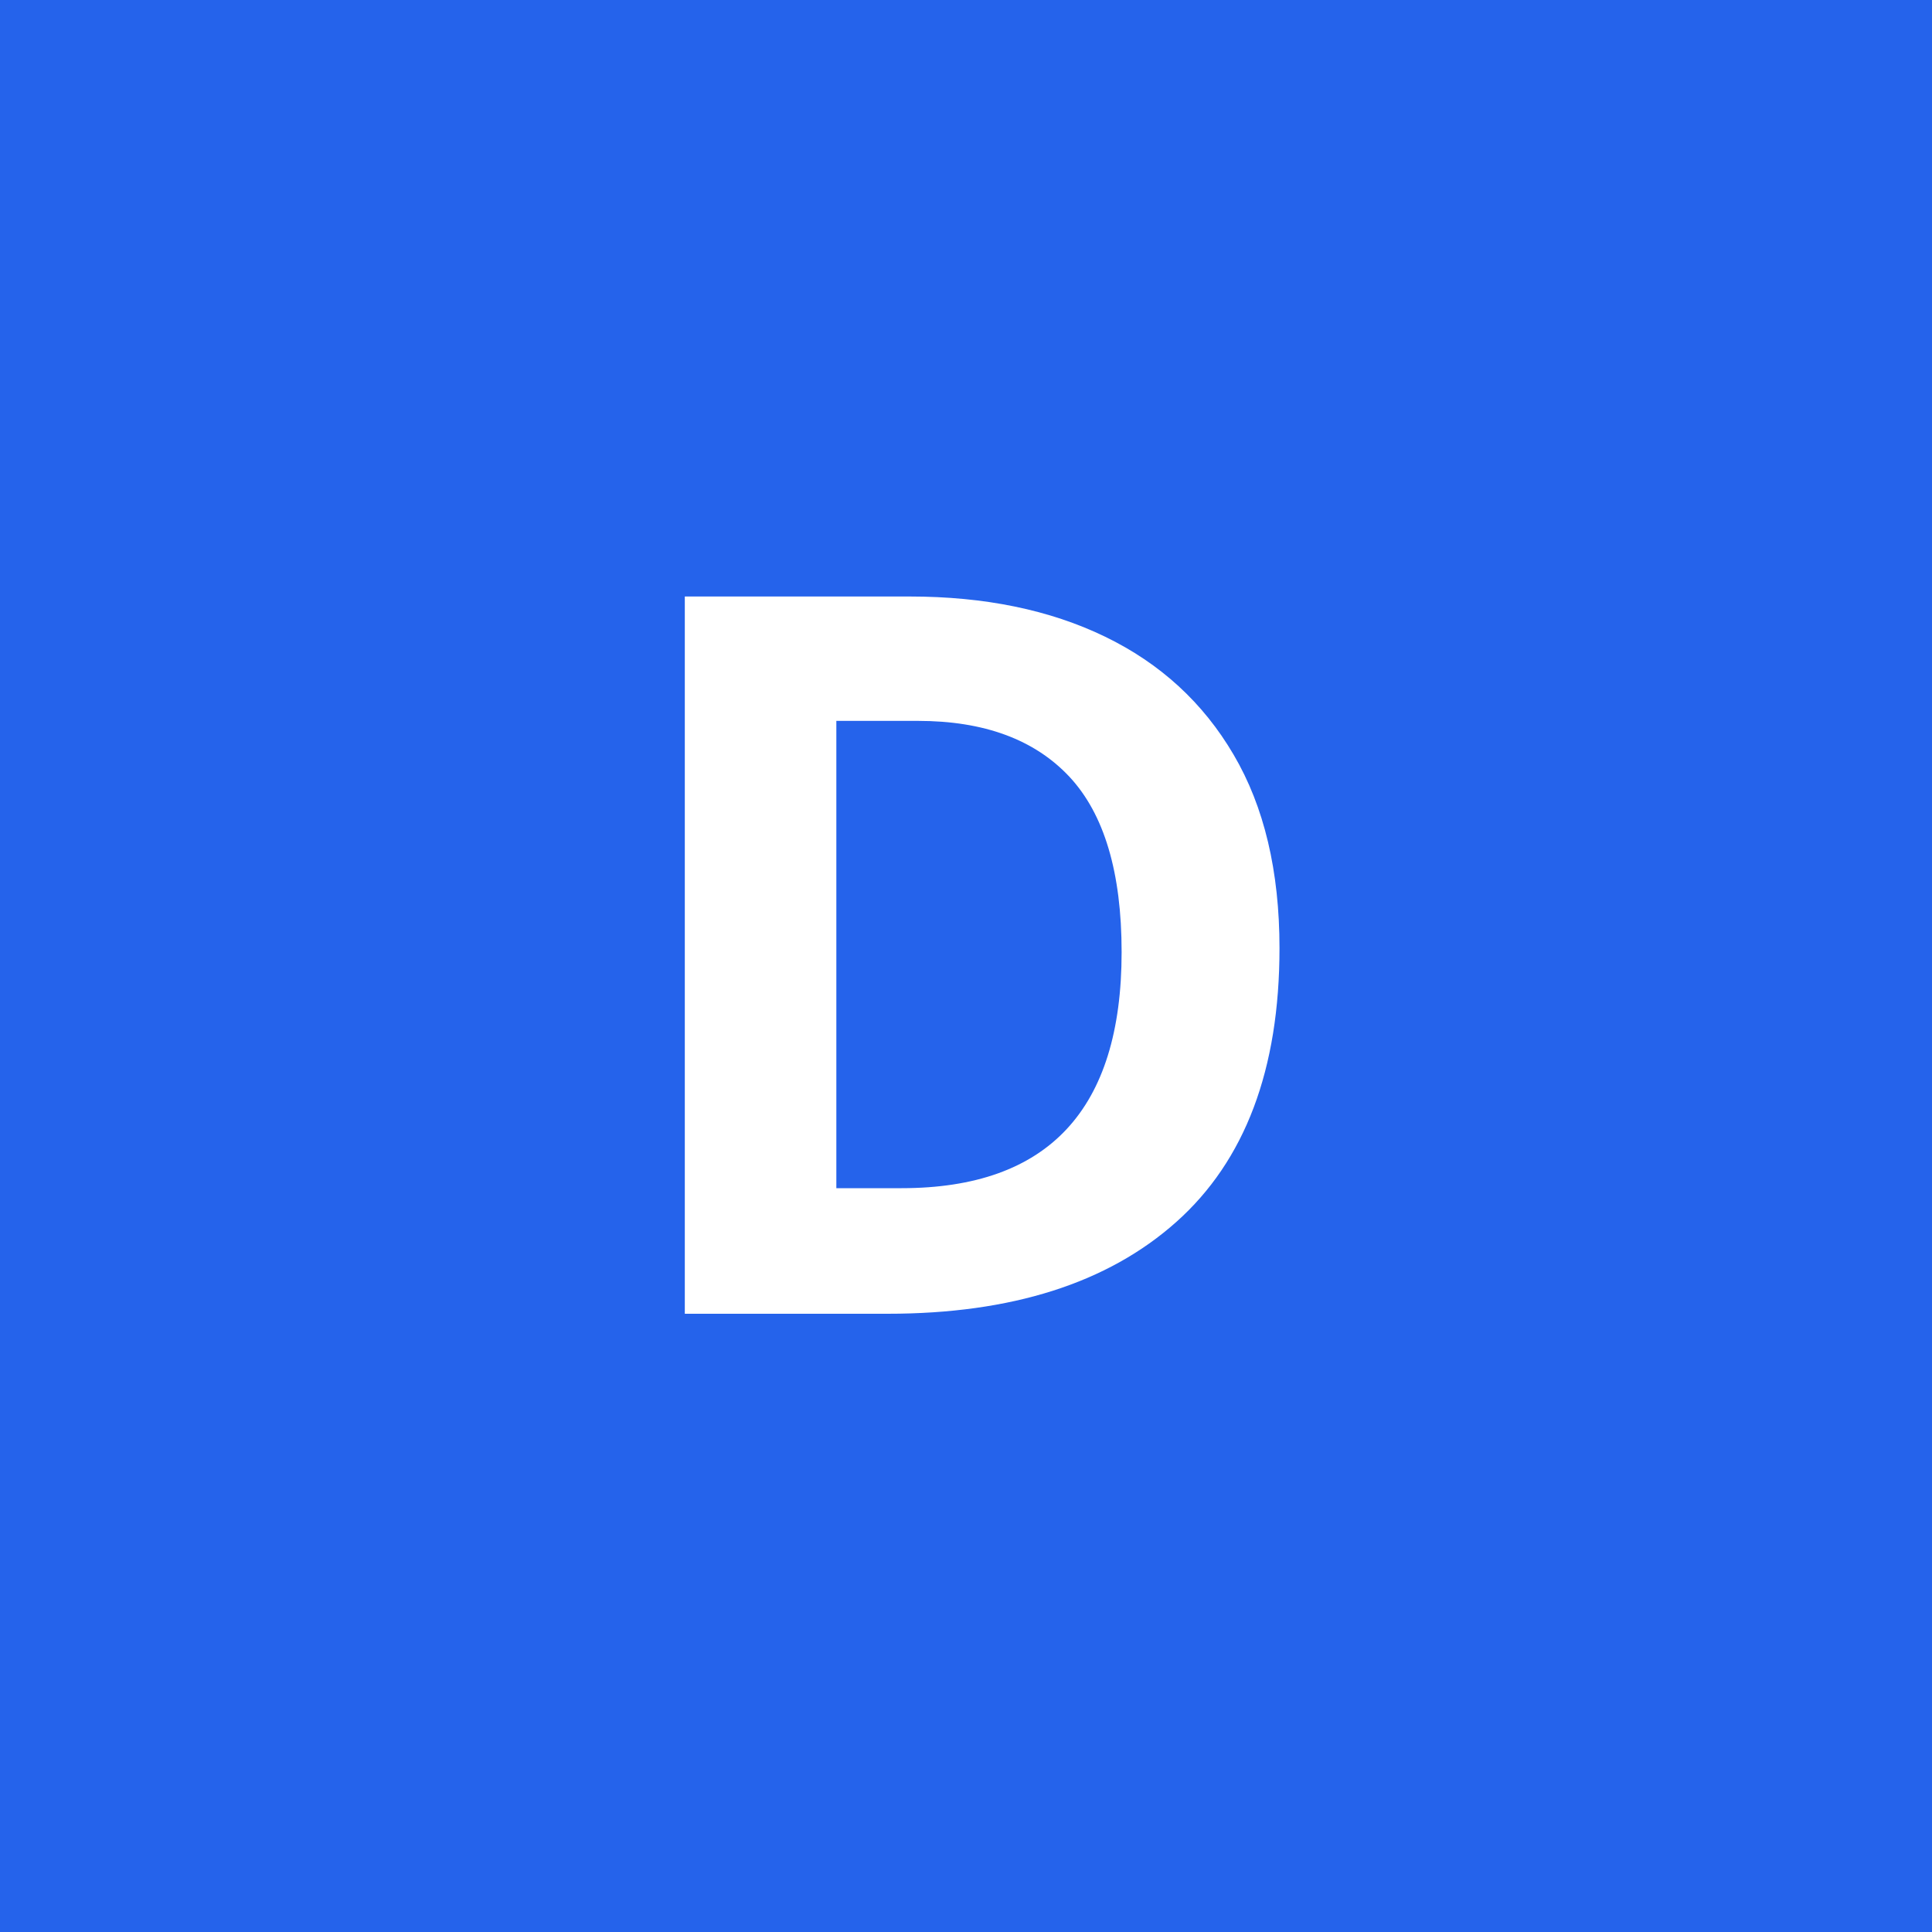
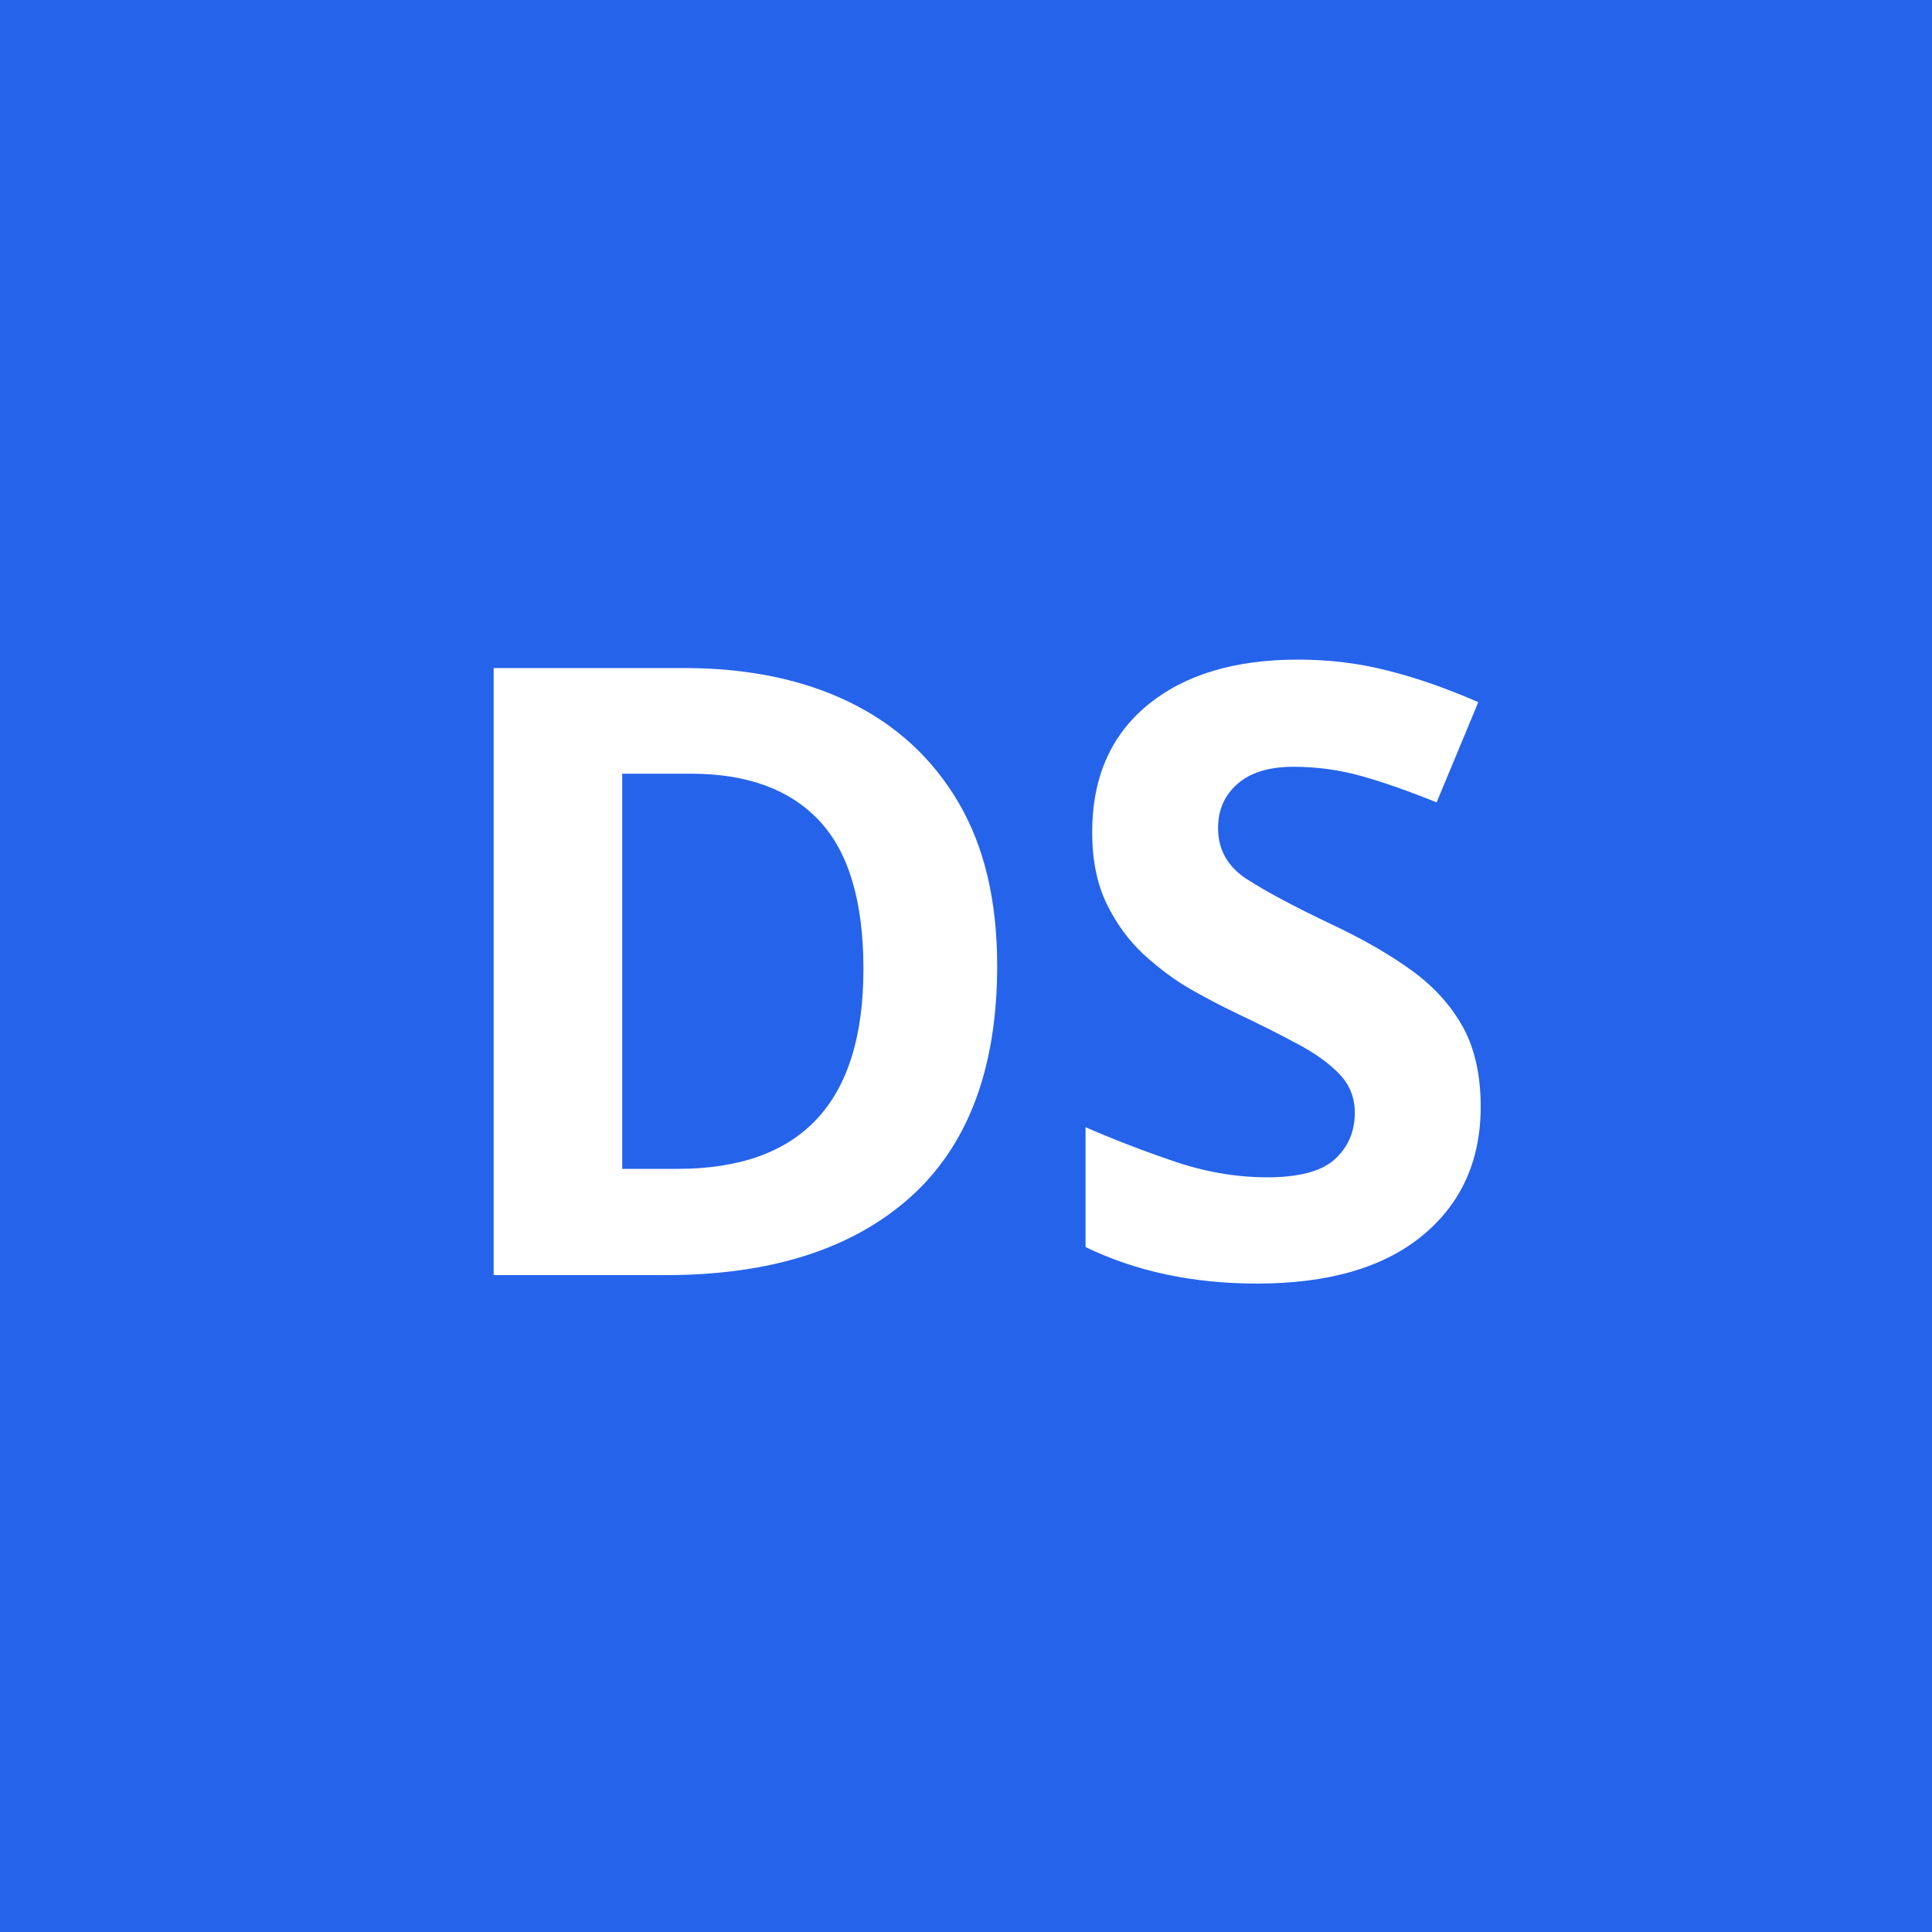
<svg xmlns="http://www.w3.org/2000/svg" viewBox="0 0 100 100">
  <rect width="100" height="100" fill="#2563eb" />
-   <text x="50" y="68" text-anchor="middle" font-size="52" font-family="Arial Black,sans-serif" font-weight="900" fill="white">D</text>
+   <text x="50" y="66" text-anchor="middle" font-size="44" font-family="Arial Black,sans-serif" font-weight="900" fill="white">DS</text>
</svg>
